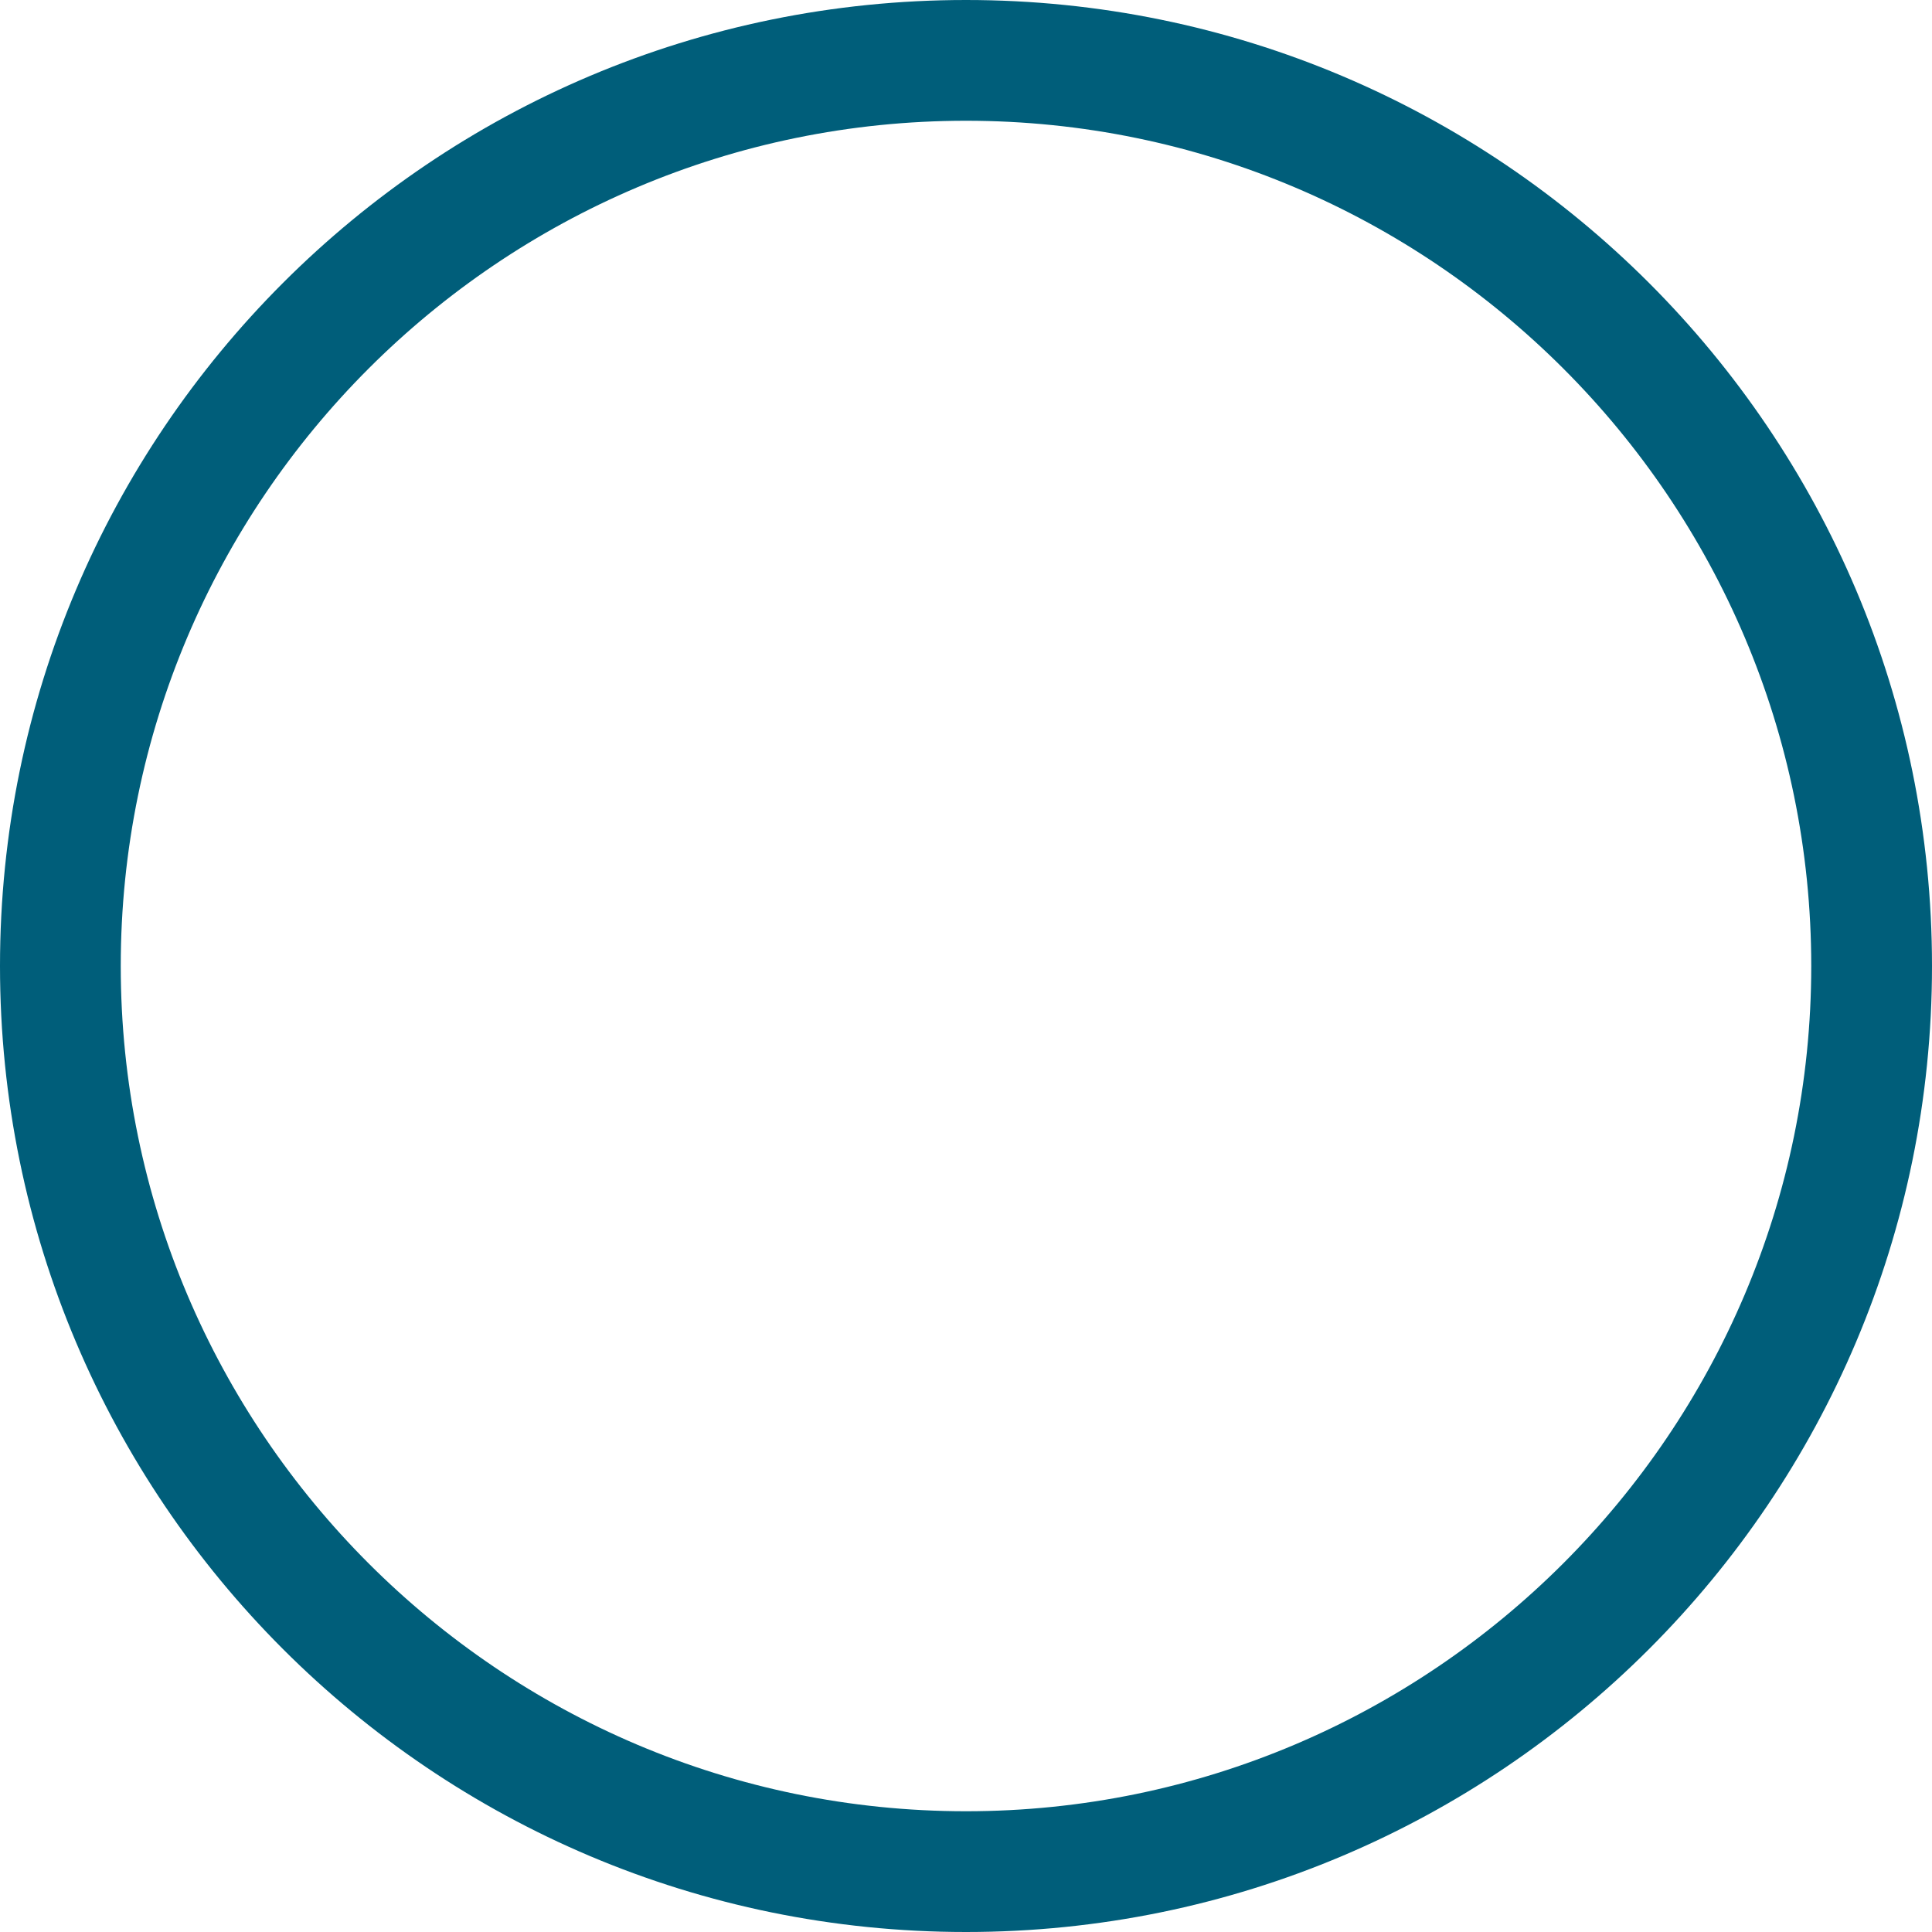
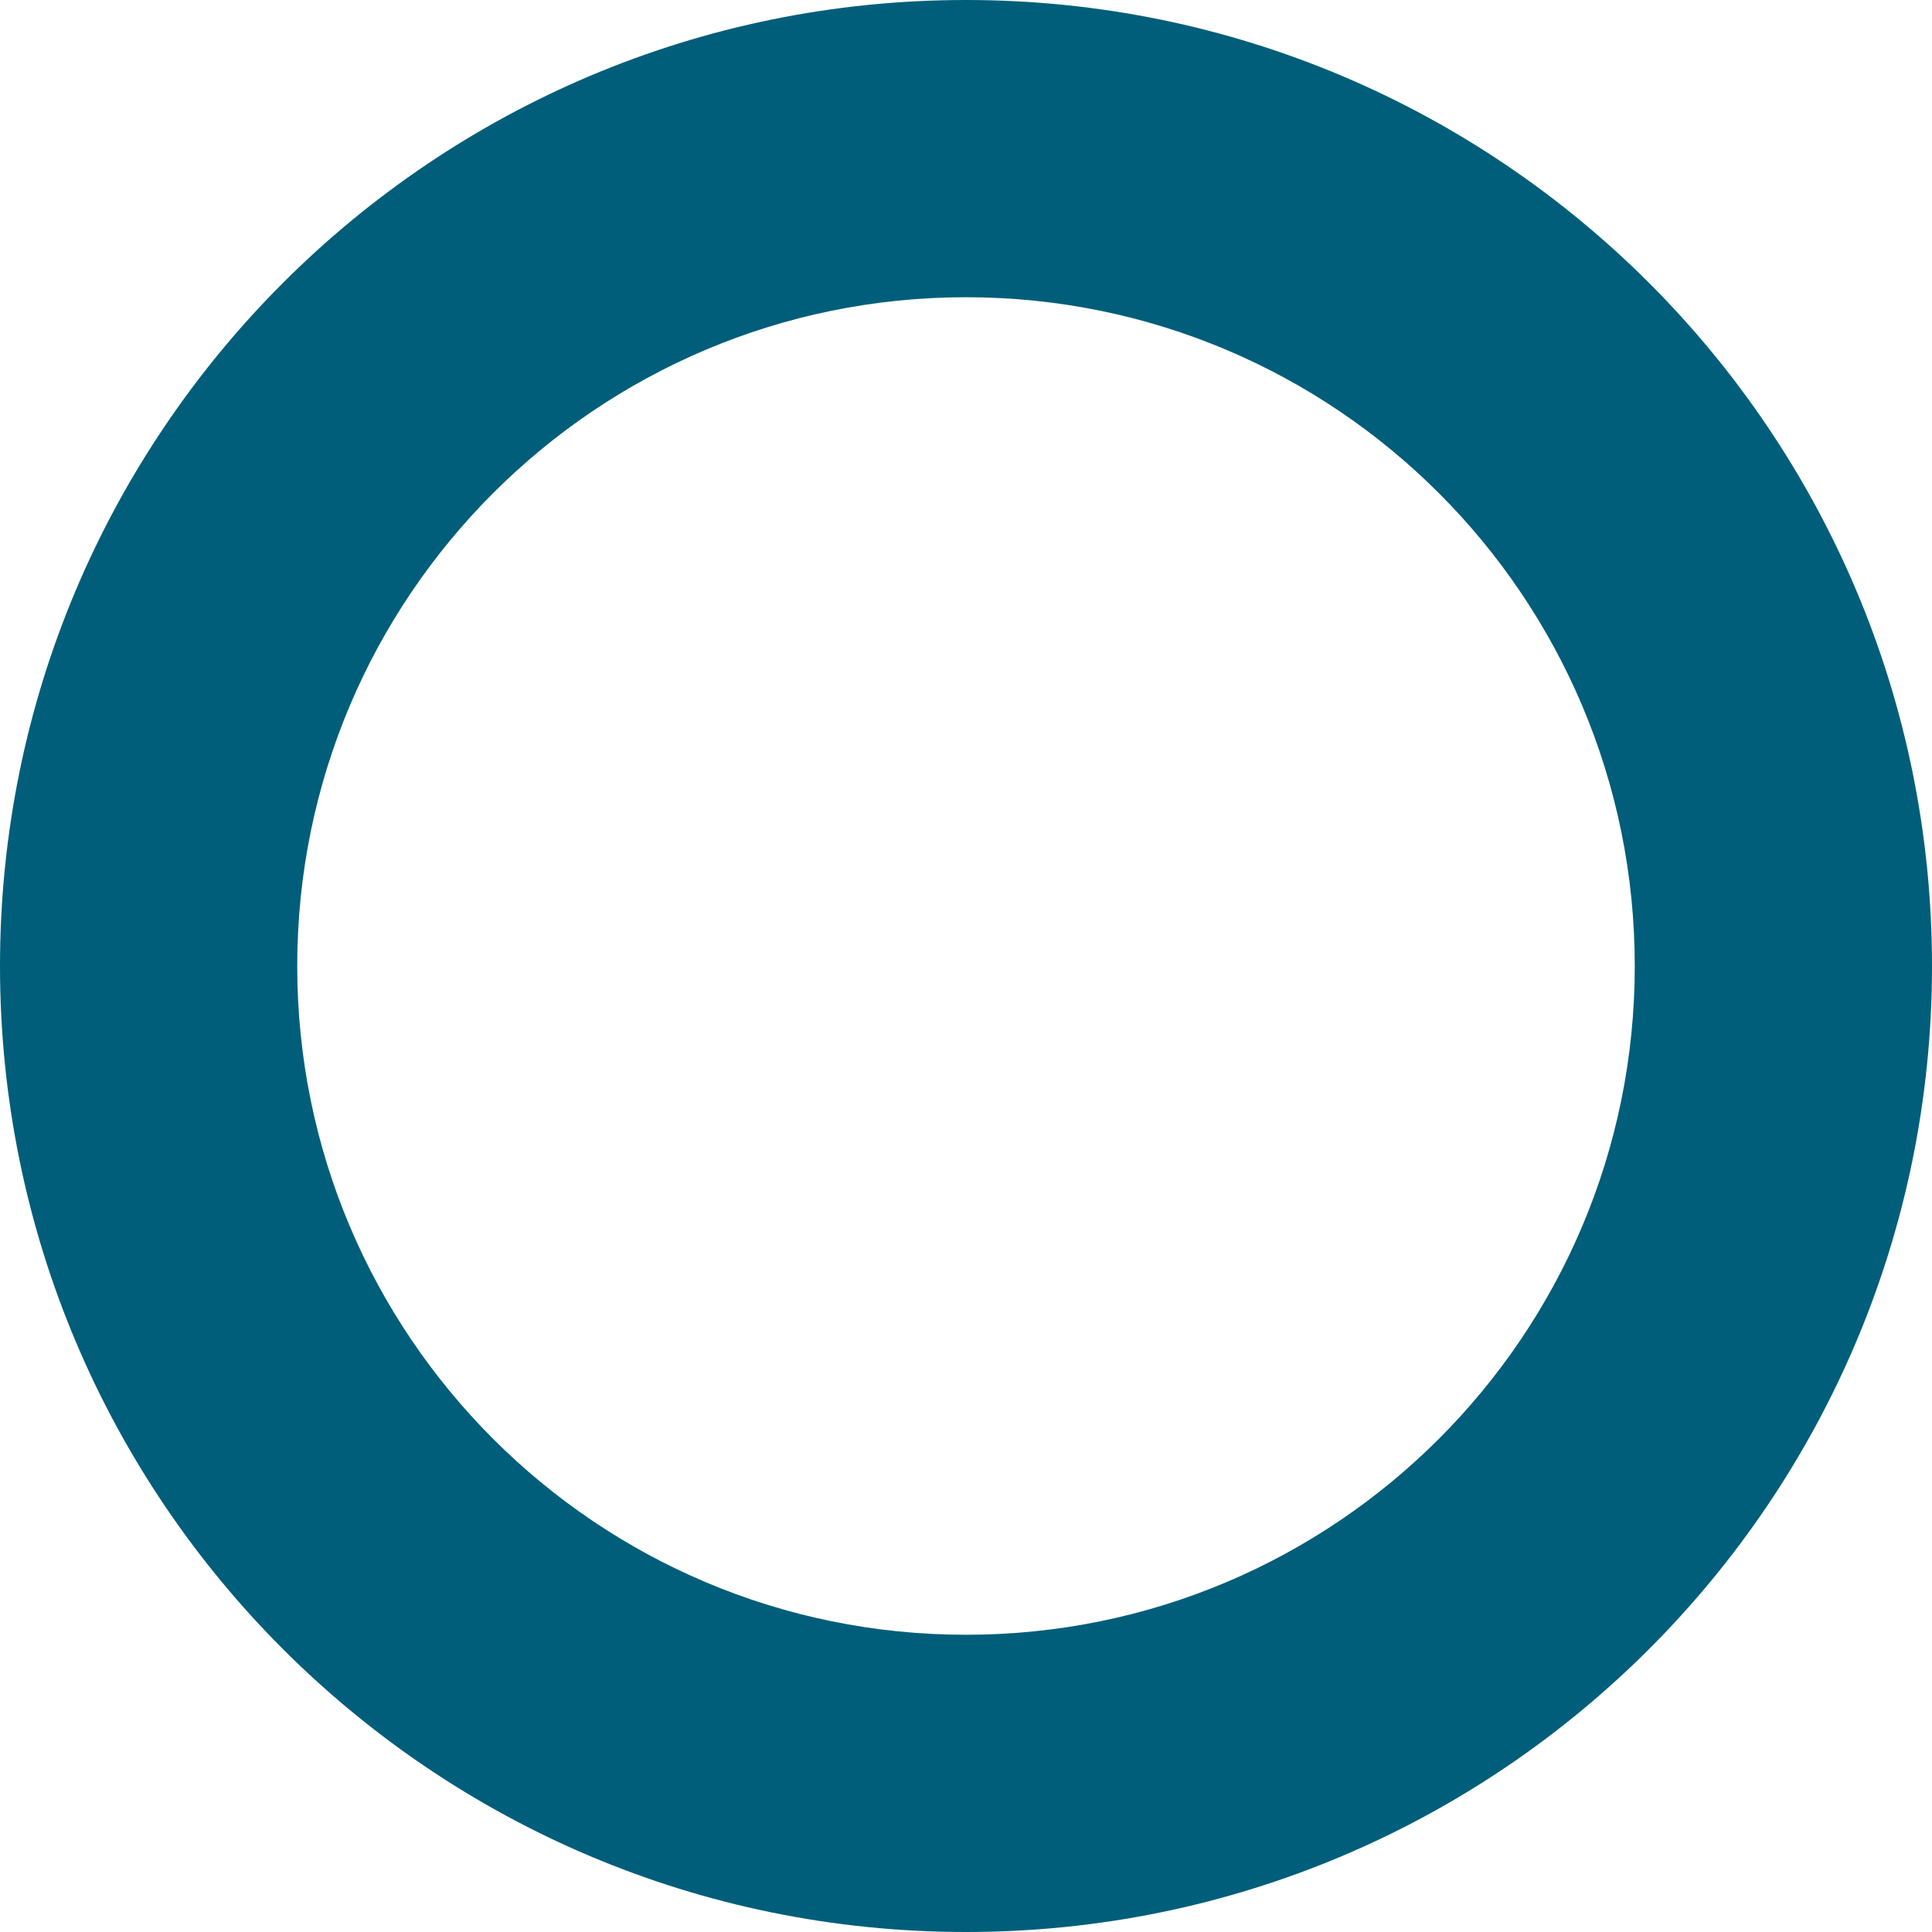
- <svg xmlns="http://www.w3.org/2000/svg" viewBox="0 0 508.52 508.52">
-   <path d="M254.26 0C113.845 0 0 113.845 0 254.26s113.845 254.26 254.26 254.26 254.26-113.845 254.26-254.26S394.675 0 254.26 0zm0 476.737c-122.68 0-222.477-99.83-222.477-222.477 0-122.68 99.797-222.477 222.477-222.477 122.65 0 222.477 99.797 222.477 222.477 0 122.648-99.892 222.477-222.477 222.477z" fill="#005e7a" />
+ <svg xmlns="http://www.w3.org/2000/svg" preserveAspectRatio="xMidYMid" width="13" height="13" viewBox="0 0 13 13">
+   <defs>
+     <style>.cls-2 { fill: #005e7a; }</style>
+   </defs>
+   <path d="M6.5 13C2.91 13 0 10.09 0 6.5S2.91 0 6.5 0 13 2.91 13 6.5 10.09 13 6.5 13zm0-11C4.015 2 2 4.015 2 6.5S4.015 11 6.5 11 11 8.985 11 6.5 8.985 2 6.5 2z" id="path-1" class="cls-2" fill-rule="evenodd" />
</svg>
